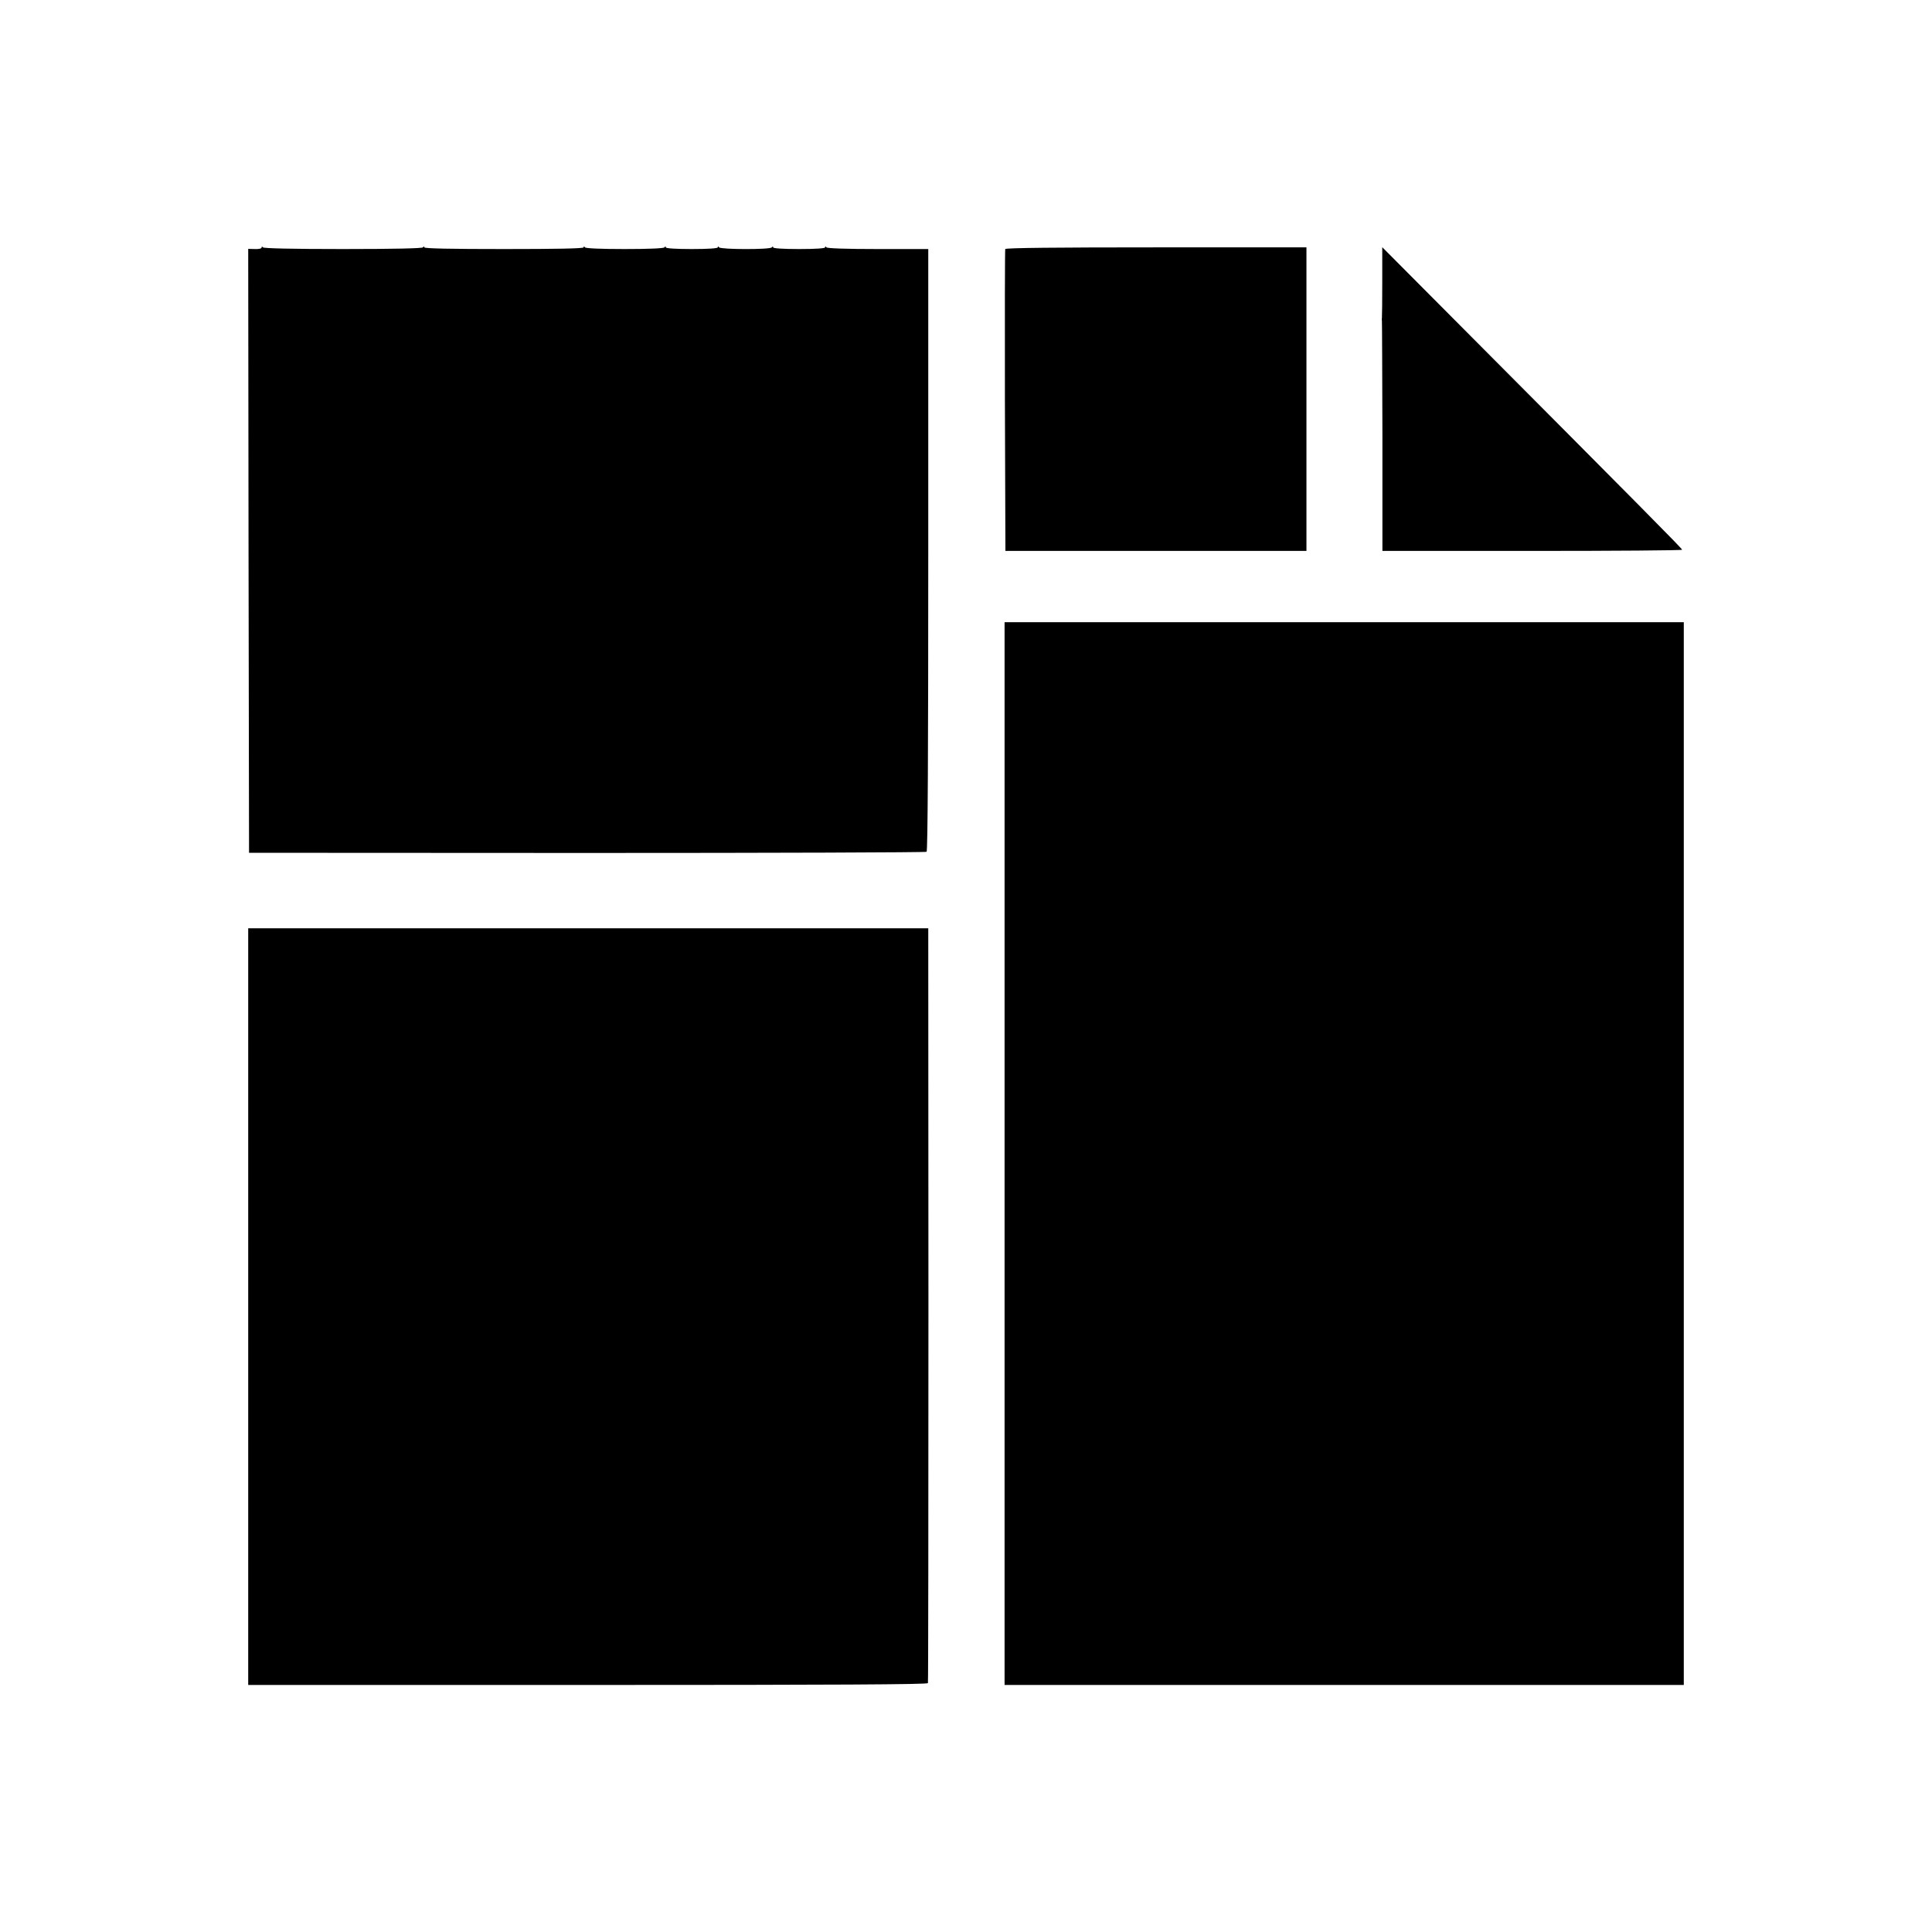
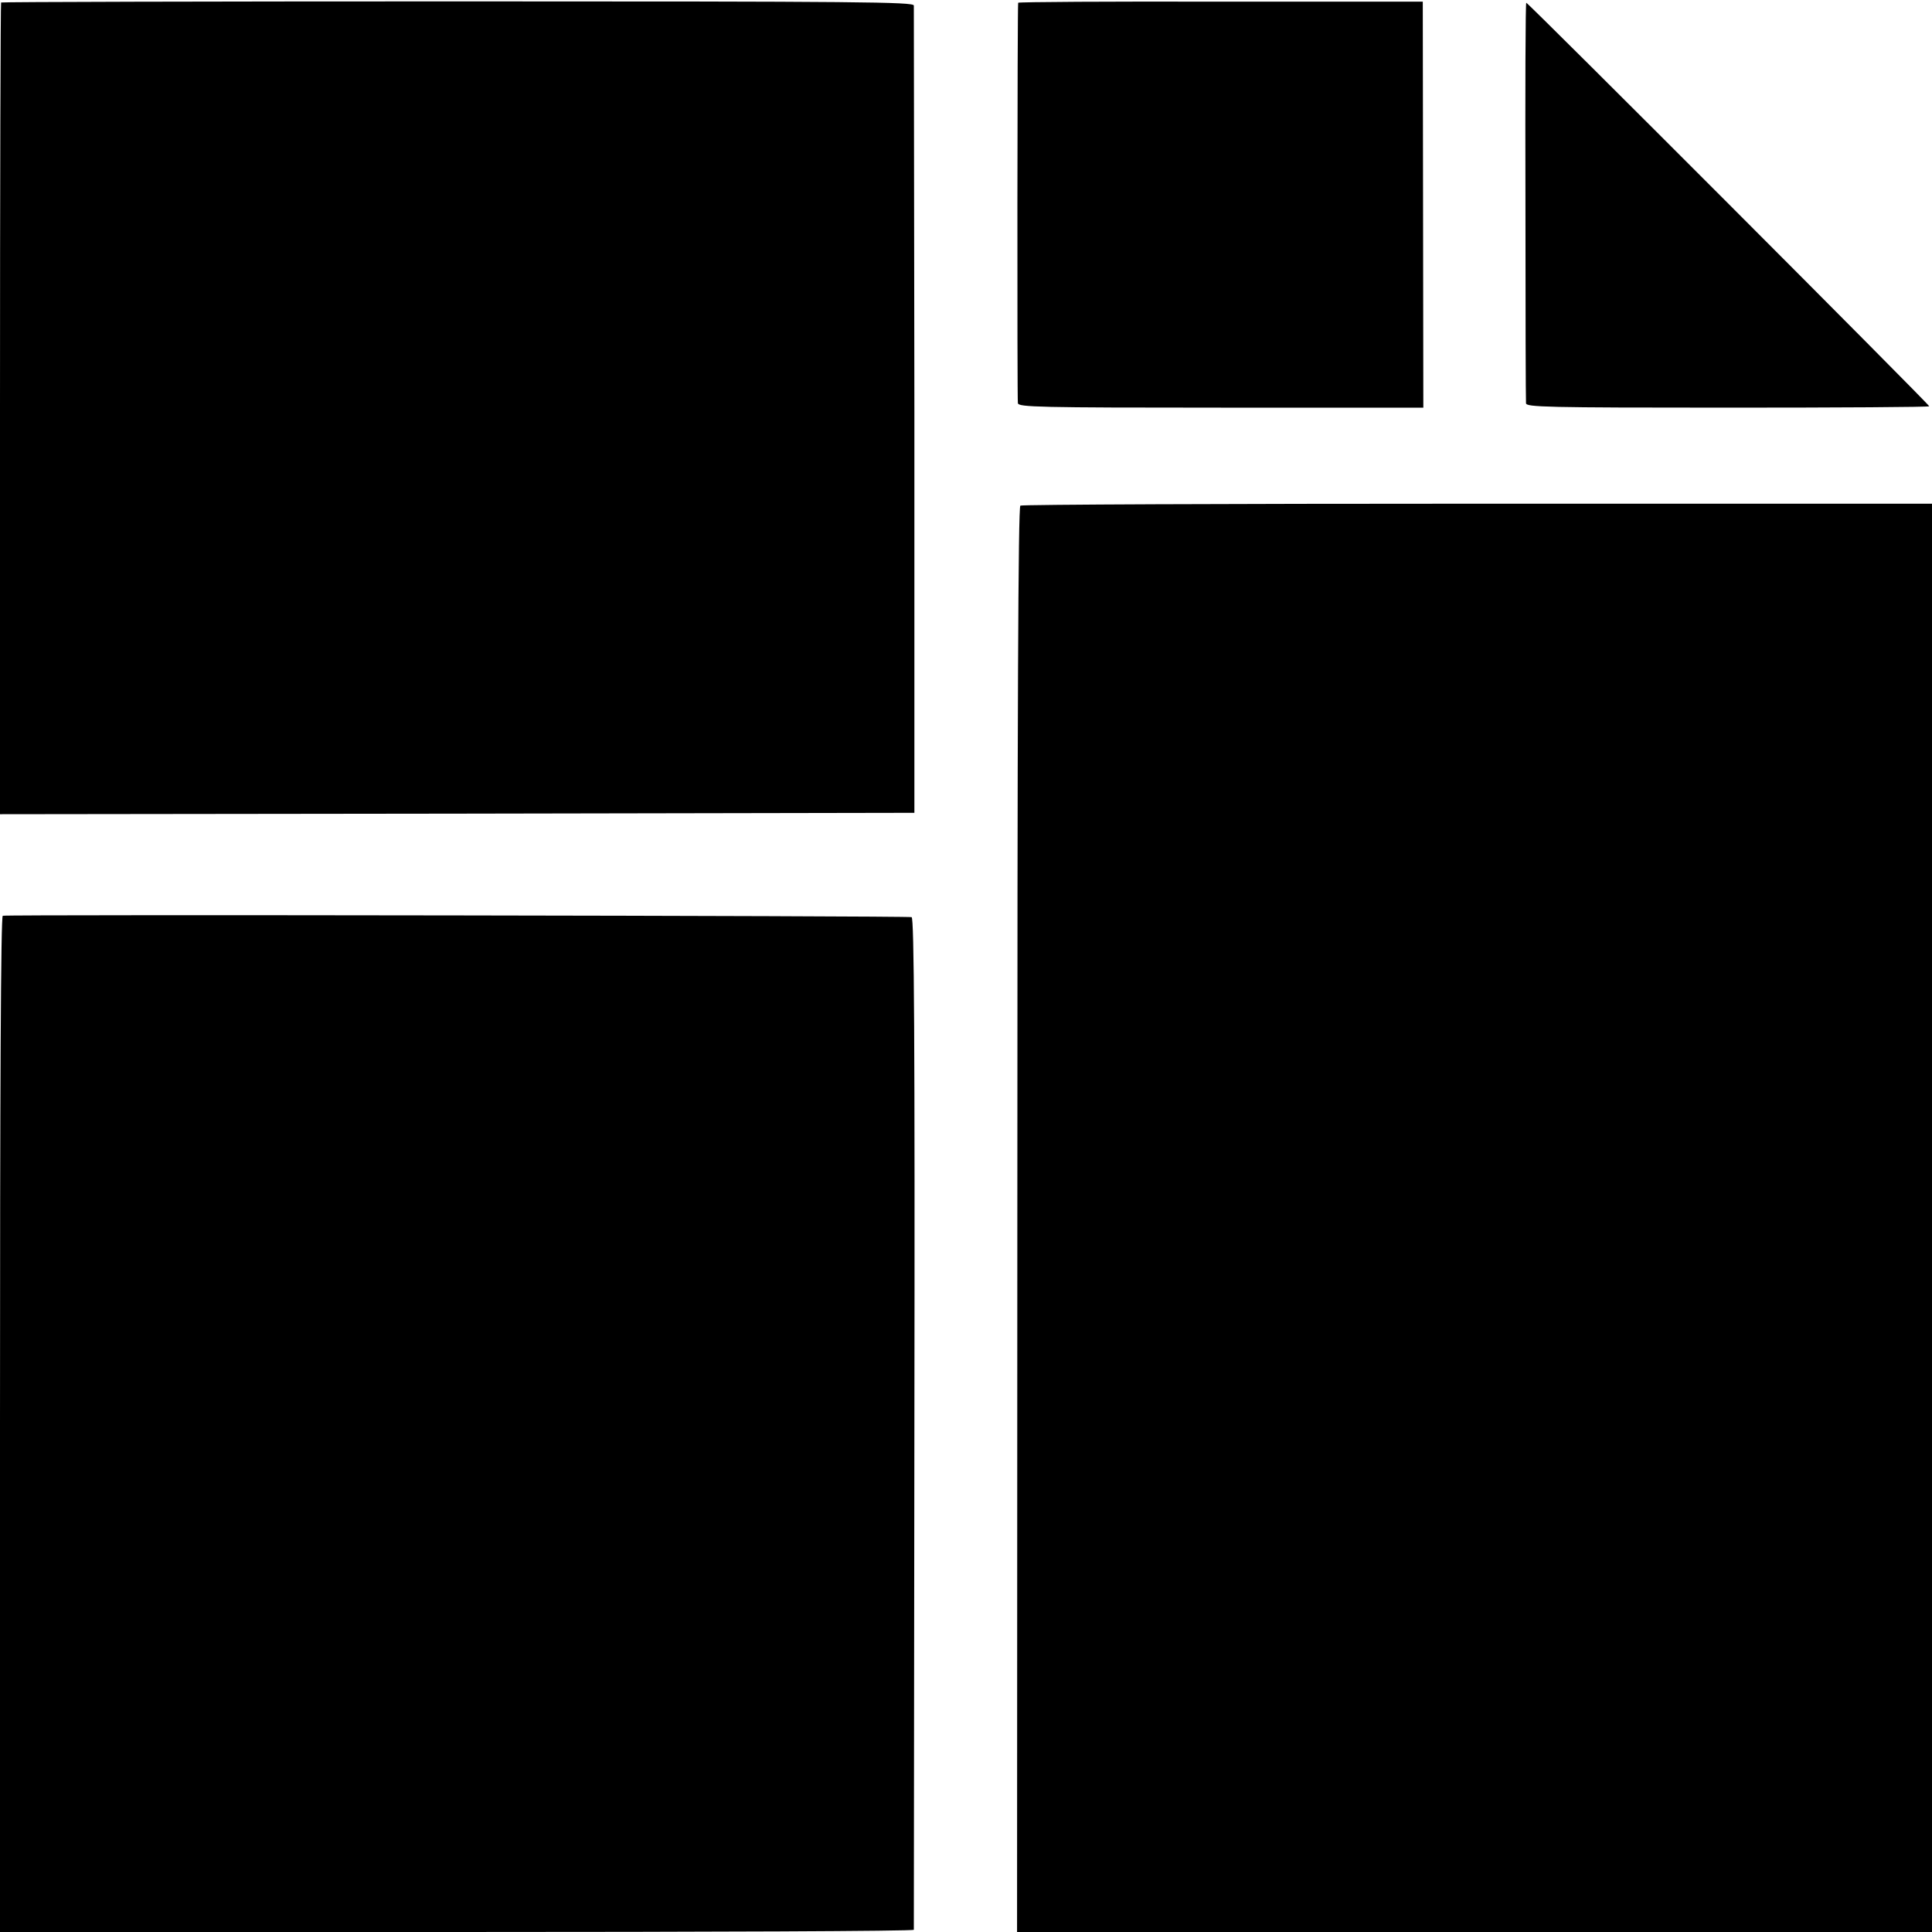
- <svg xmlns="http://www.w3.org/2000/svg" version="1" width="1536" height="1536" viewBox="0 0 1152 1152">
-   <path d="M156 147.6c0 .6-1.7 1-4 .9l-4-.1.2 180 .3 180.1 201.5.1c110.8 0 202-.3 202.5-.7.7-.5 1-61.3 1-180.1V148.5h-30c-18.8 0-30.3-.4-30.7-1-.5-.7-.8-.7-.8 0 0 .6-5.8 1-15.5 1s-15.5-.4-15.5-1c0-.7-.3-.6-.8 0-.9 1.4-30.4 1.3-31.4 0-.5-.7-.8-.7-.8 0 0 .6-5.8 1-15.5 1s-15.5-.4-15.5-1c0-.7-.3-.7-.8 0-.4.6-9.5 1-23.7 1s-23.3-.4-23.7-1c-.5-.7-.8-.7-.8 0s-16.5 1-47.5 1-47.5-.3-47.5-1-.3-.7-.8 0c-.4.6-17.5 1-47.7 1-30.2 0-47.3-.4-47.7-1-.5-.6-.8-.6-.8.1zM599.4 148.5c-.2.5-.3 41.3-.2 90.5l.3 89.5H779v-181h-89.6c-58.9 0-89.8.3-90 1zM824.2 167.9c0 11.3-.1 21-.2 21.6-.1.5-.1 1.4 0 2 .1.5.2 31.6.3 69v68h89.3c49.2 0 89.4-.3 89.4-.7 0-.7-23.4-24.3-137.5-138.9l-41.3-41.5v20.5zM599 687.9v316.8h405V371H599v316.9zM148 779.1v225.6h202.4c148.3 0 202.6-.3 202.9-1.1.2-.6.3-102.1.3-225.6l-.1-224.5H148v225.6z" />
+ <svg xmlns="http://www.w3.org/2000/svg" version="1.0" width="700pt" height="700pt" viewBox="0 0 700 700" preserveAspectRatio="xMidYMid meet">
+   <g transform="translate(0,700) scale(0.1,-0.1)" fill="#000000" stroke="none">
+     <path d="M4 6991 c-2 -2 -4 -665 -4 -1473 l0 -1468 1657 2 1656 3 0 1455 c-1 800 -2 1462 -2 1470 -1 13 -191 15 -1652 15 -908 0 -1653 -2 -1655 -4z" />
+     <path d="M3689 6990 c-3 -16 -4 -1438 -1 -1451 3 -14 74 -16 736 -16 l733 0 -1 736 -1 735 -733 0 c-402 1 -732 -1 -733 -4z" />
+     <path d="M5527 6272 c0 -394 1 -724 2 -733 1 -14 70 -16 731 -16 402 0 730 2 730 5 0 7 -1453 1462 -1460 1462 -3 0 -4 -323 -3 -718z" />
+     <path d="M3697 5168 c-8 -5 -11 -741 -11 -2587 l-1 -2581 1658 0 1657 0 0 2588 0 2587 -1646 0 c-905 0 -1651 -3 -1657 -7z" />
+     <path d="M10 3682 c-7 -3 -10 -626 -10 -1843 l0 -1839 1655 0 c910 0 1655 3 1656 8 0 4 1 830 2 1836 2 1401 -1 1830 -10 1833 -13 5 -3278 10 -3293 5z" />
+   </g>
</svg>
